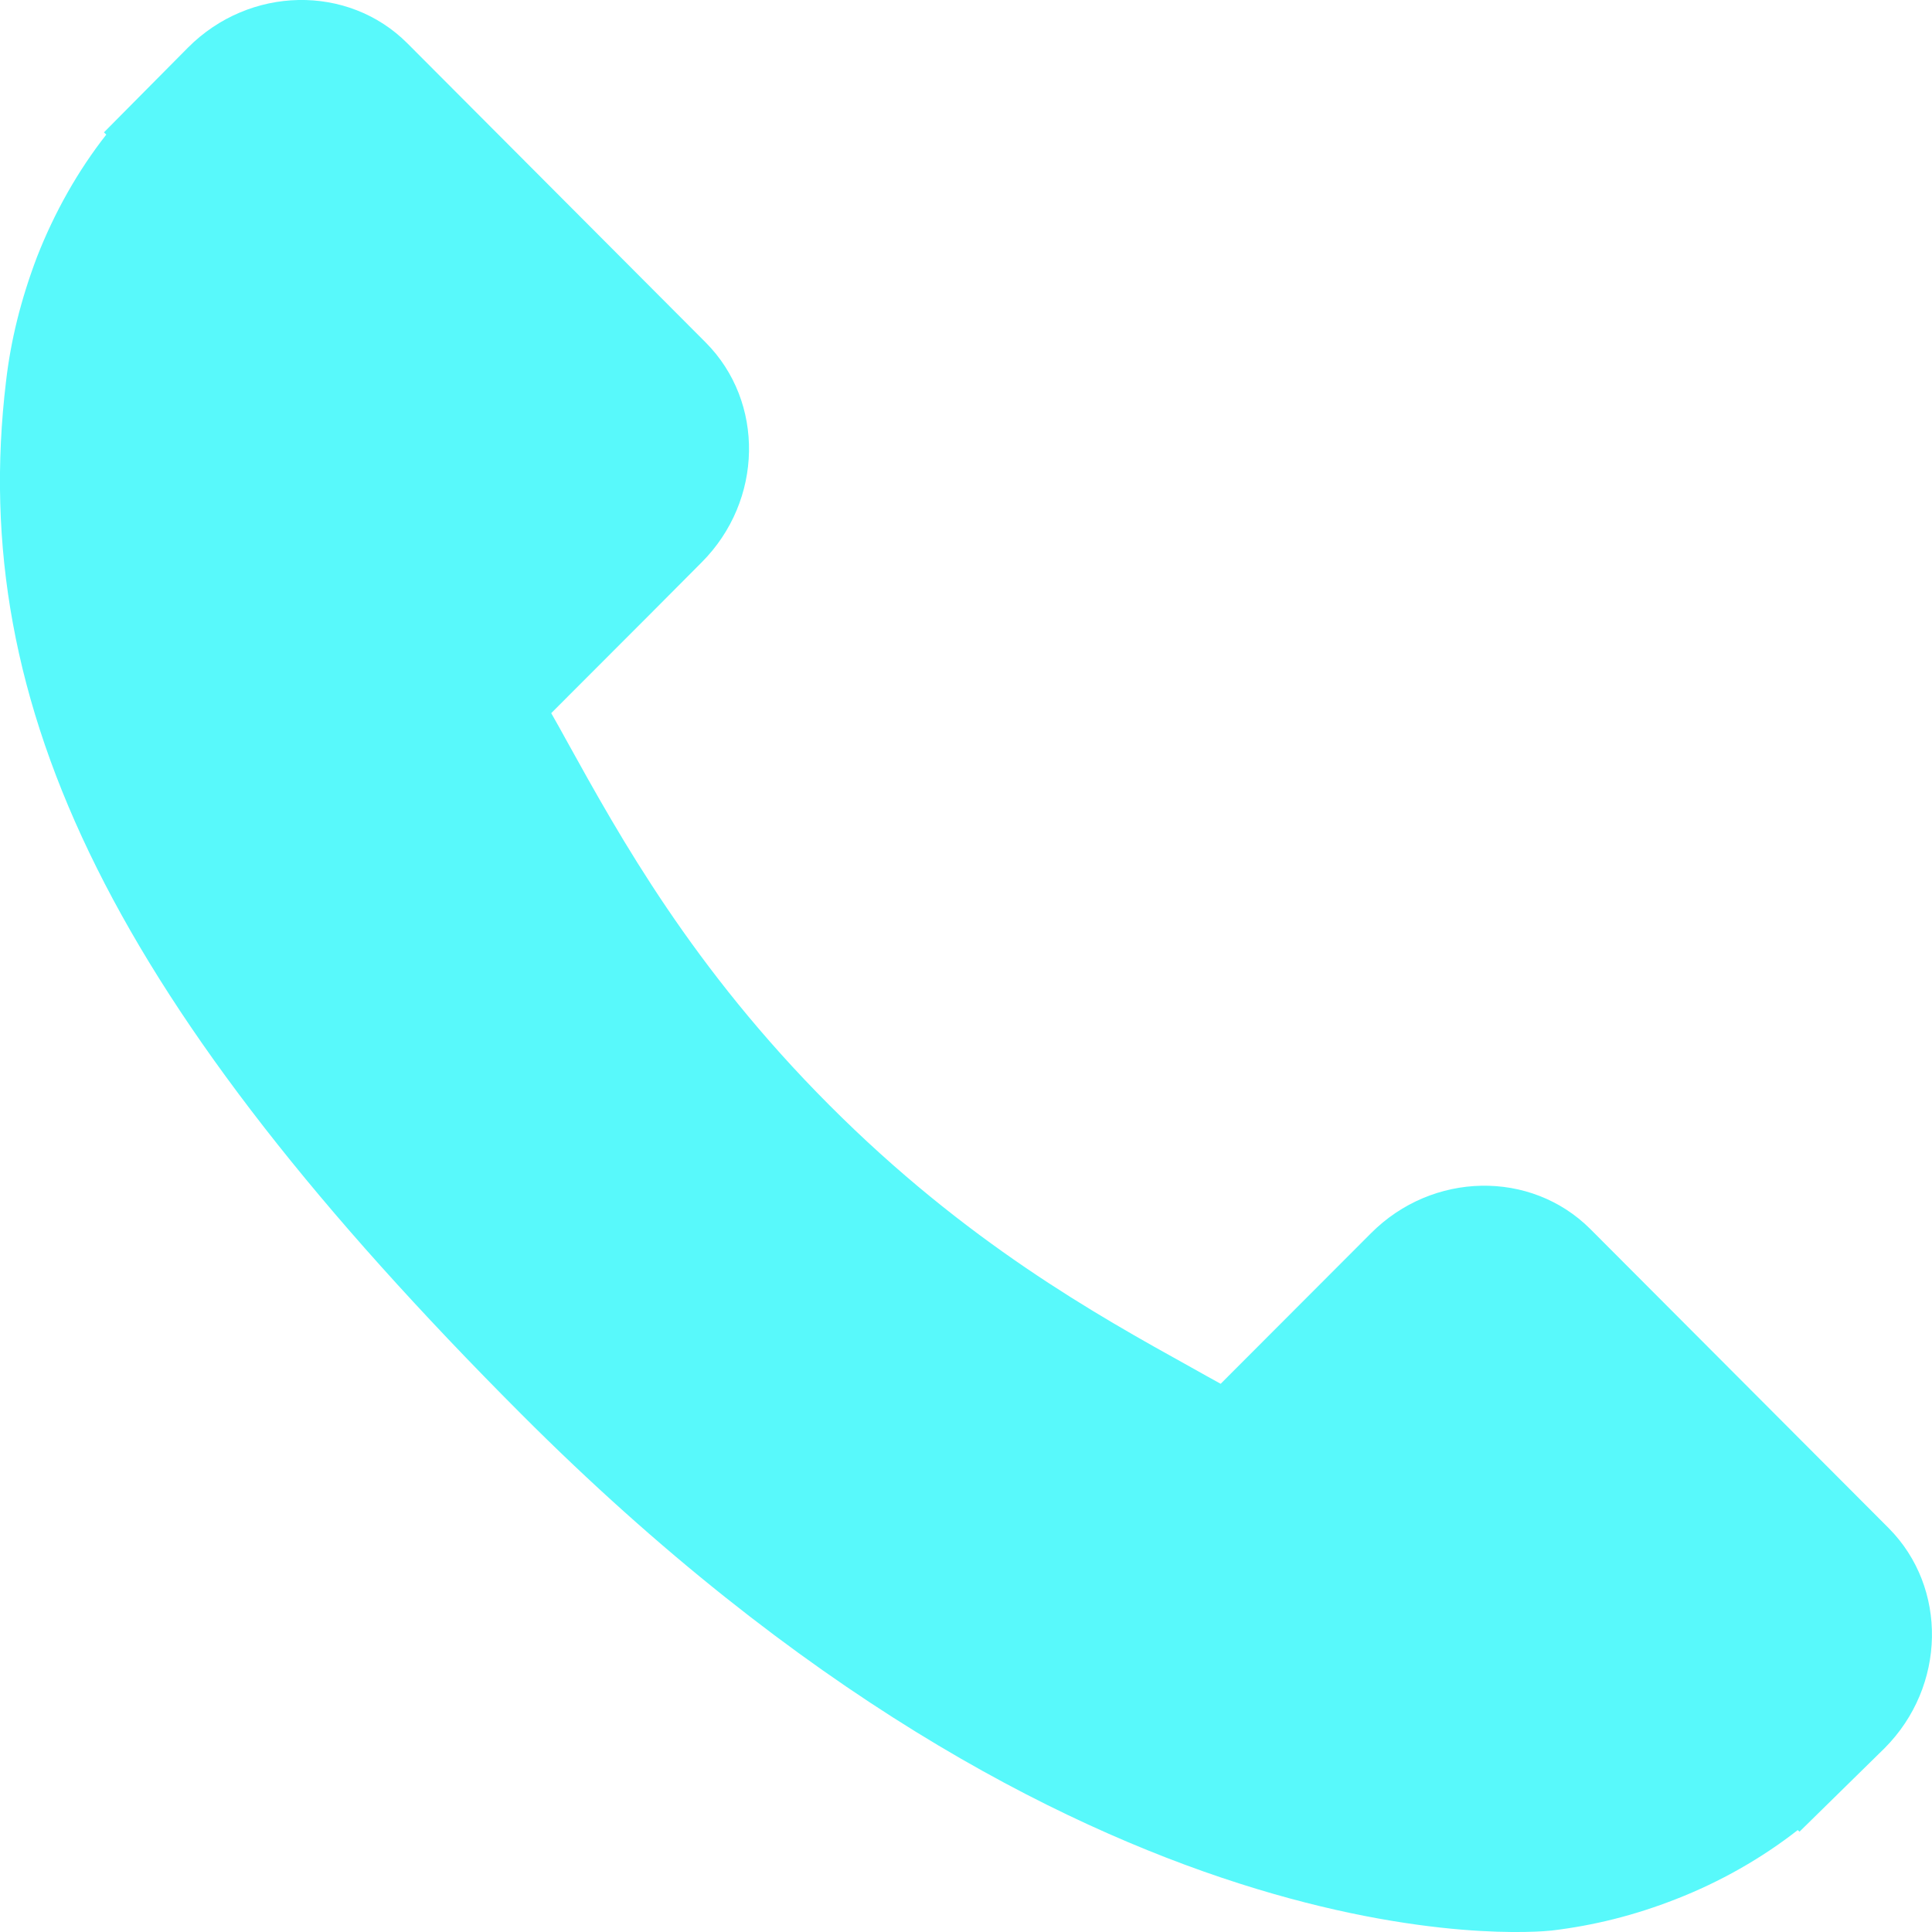
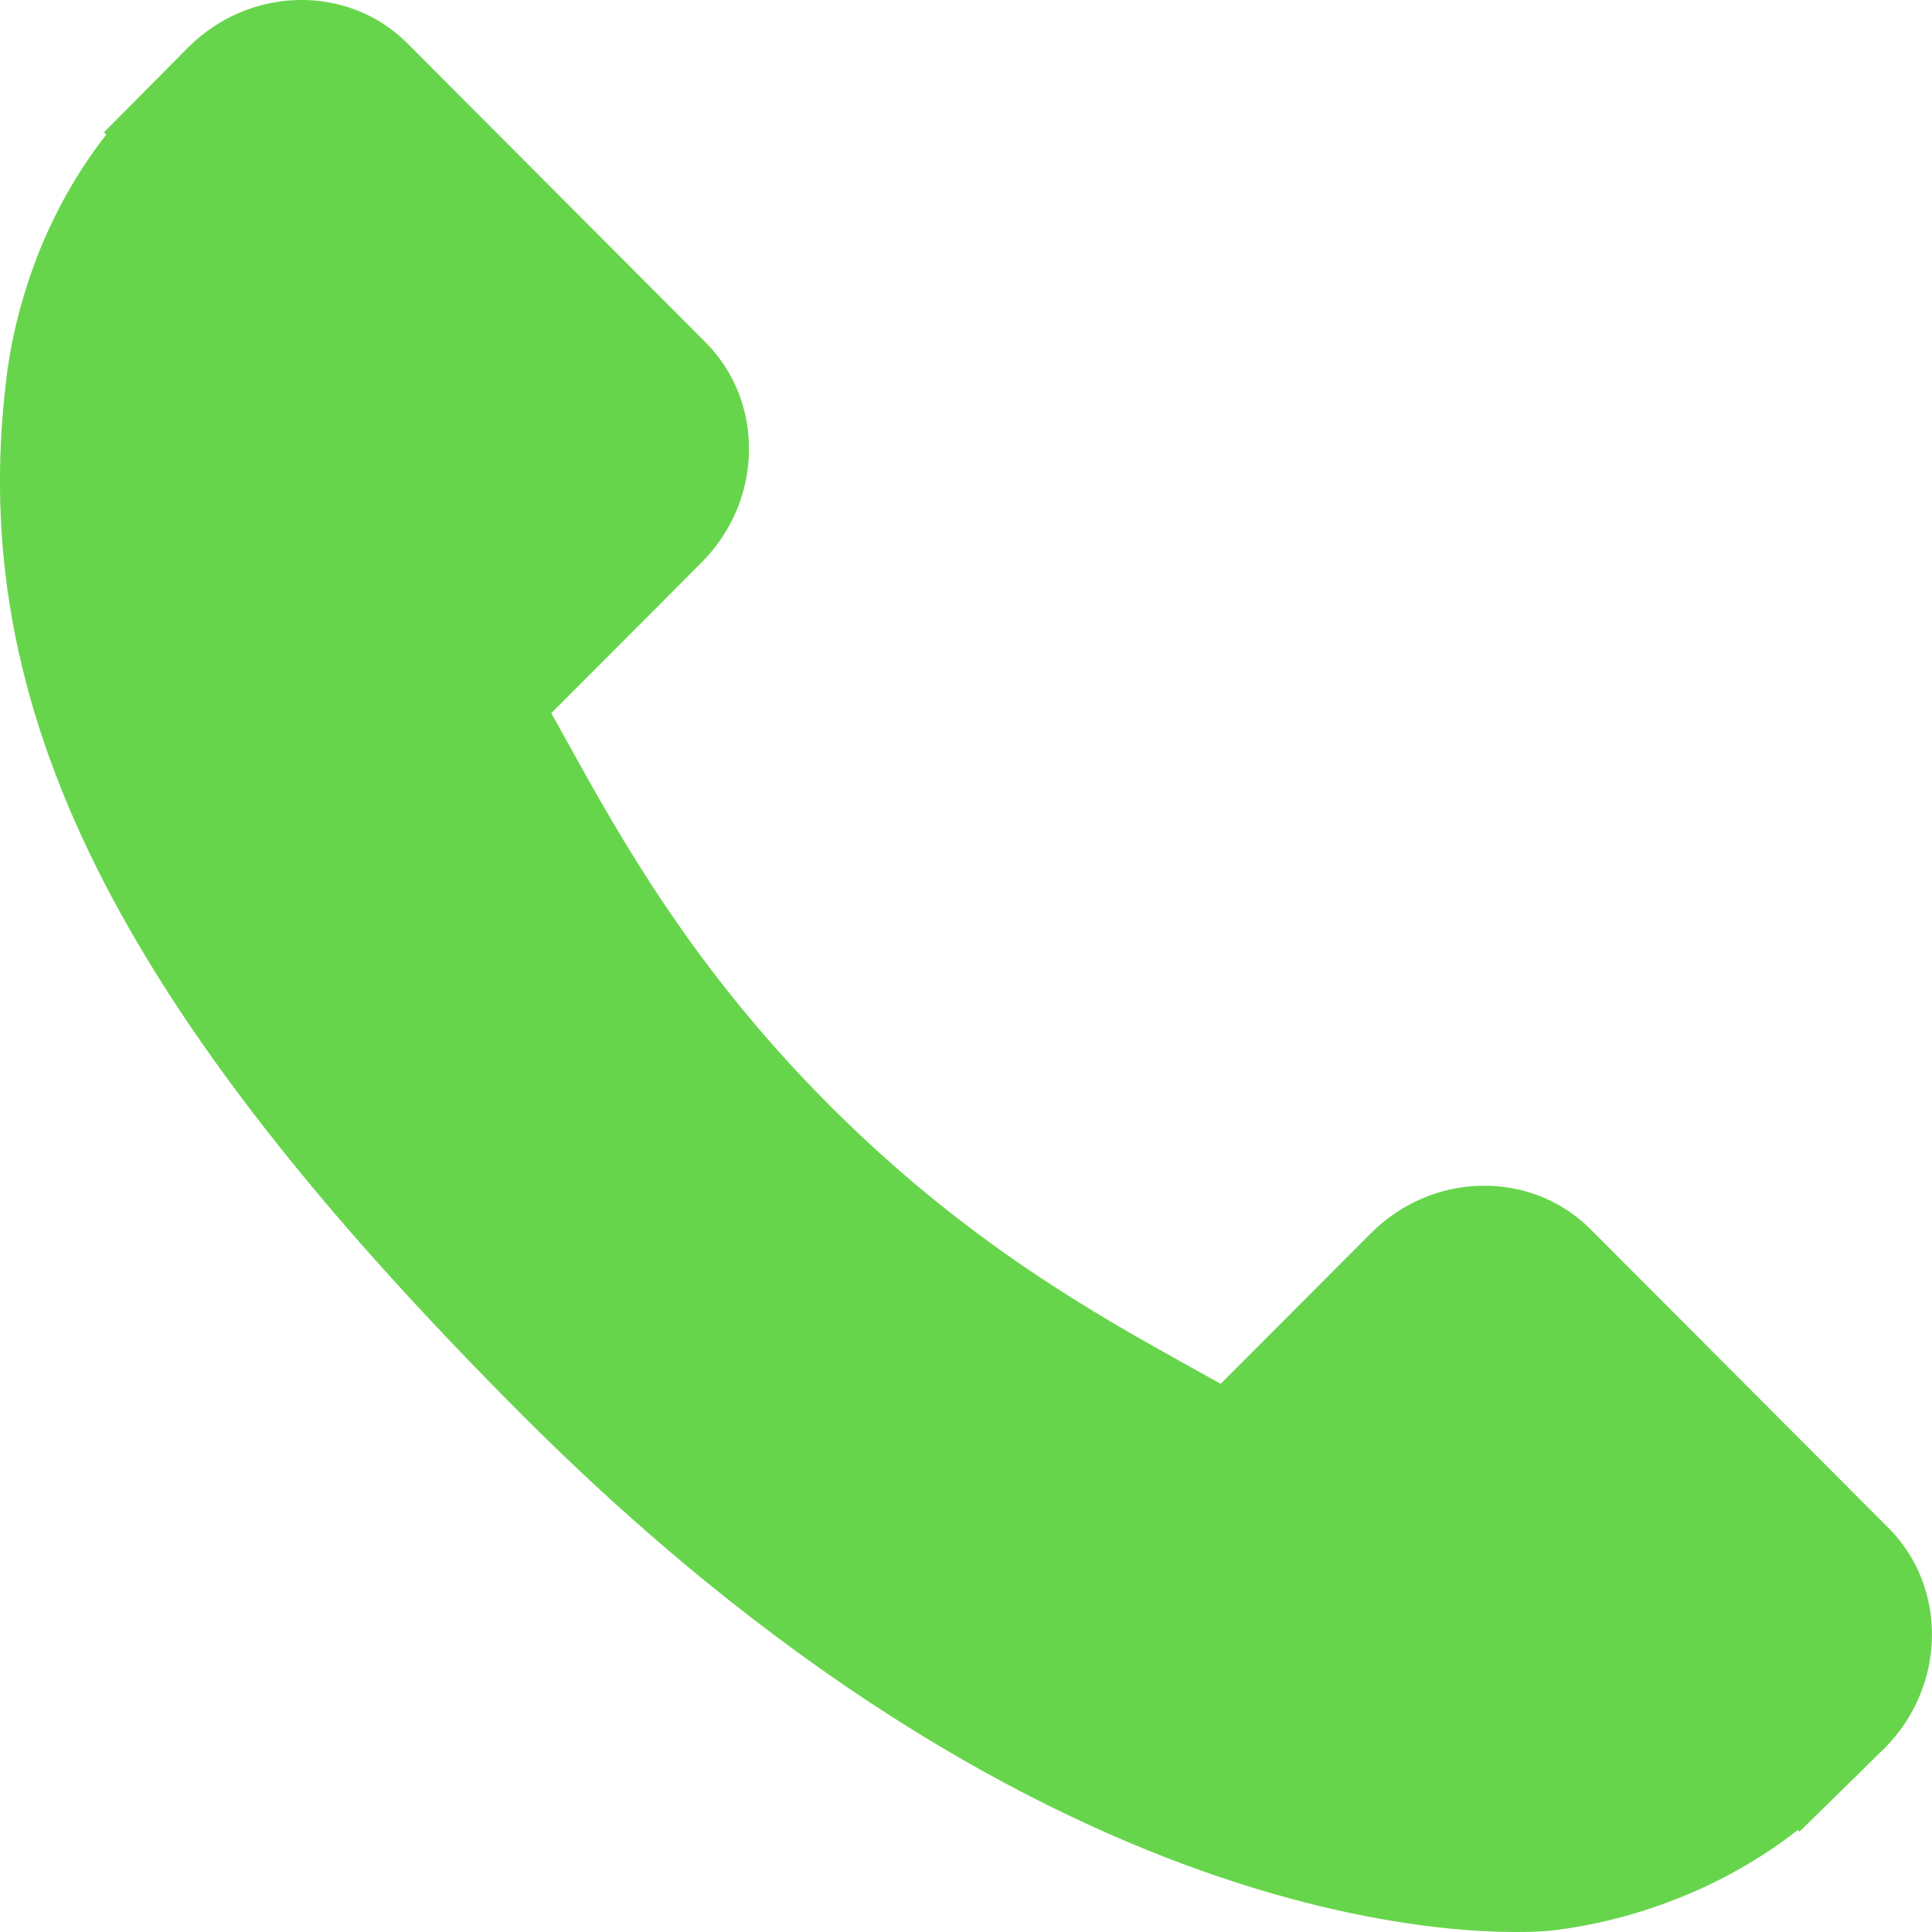
<svg xmlns="http://www.w3.org/2000/svg" width="16px" height="16px" viewBox="0 0 16 16" version="1.1">
  <defs />
  <g id="Page-1" stroke="none" stroke-width="1" fill="none" fill-rule="evenodd">
-     <g id="home" transform="translate(-163, -3343)" fill="#58F9FB" fill-rule="nonzero">
+     <g id="home" transform="translate(-163, -3343)" fill="#67d54b" fill-rule="nonzero">
      <g id="footer" transform="translate(0, 3019)">
        <g id="left" transform="translate(163, 102)">
          <g id="paragraph">
            <path d="M15.641,234.655 L13.17,232.178 C12.678,231.687 11.863,231.702 11.354,232.213 L10.109,233.46 C10.03,233.417 9.949,233.371 9.863,233.323 C9.077,232.887 8.001,232.288 6.869,231.153 C5.733,230.015 5.136,228.935 4.699,228.146 C4.653,228.063 4.609,227.982 4.565,227.906 L5.401,227.069 L5.811,226.657 C6.321,226.146 6.335,225.329 5.844,224.836 L3.374,222.359 C2.883,221.867 2.067,221.882 1.557,222.394 L0.861,223.096 L0.88,223.115 C0.646,223.413 0.451,223.758 0.306,224.129 C0.172,224.483 0.089,224.82 0.05,225.158 C-0.276,227.869 0.96,230.347 4.315,233.709 C8.952,238.356 12.688,238.005 12.85,237.988 C13.201,237.946 13.537,237.862 13.879,237.728 C14.246,237.585 14.59,237.389 14.888,237.156 L14.903,237.169 L15.608,236.477 C16.117,235.966 16.132,235.149 15.641,234.655 Z" id="Phone" />
          </g>
        </g>
      </g>
    </g>
  </g>
</svg>
